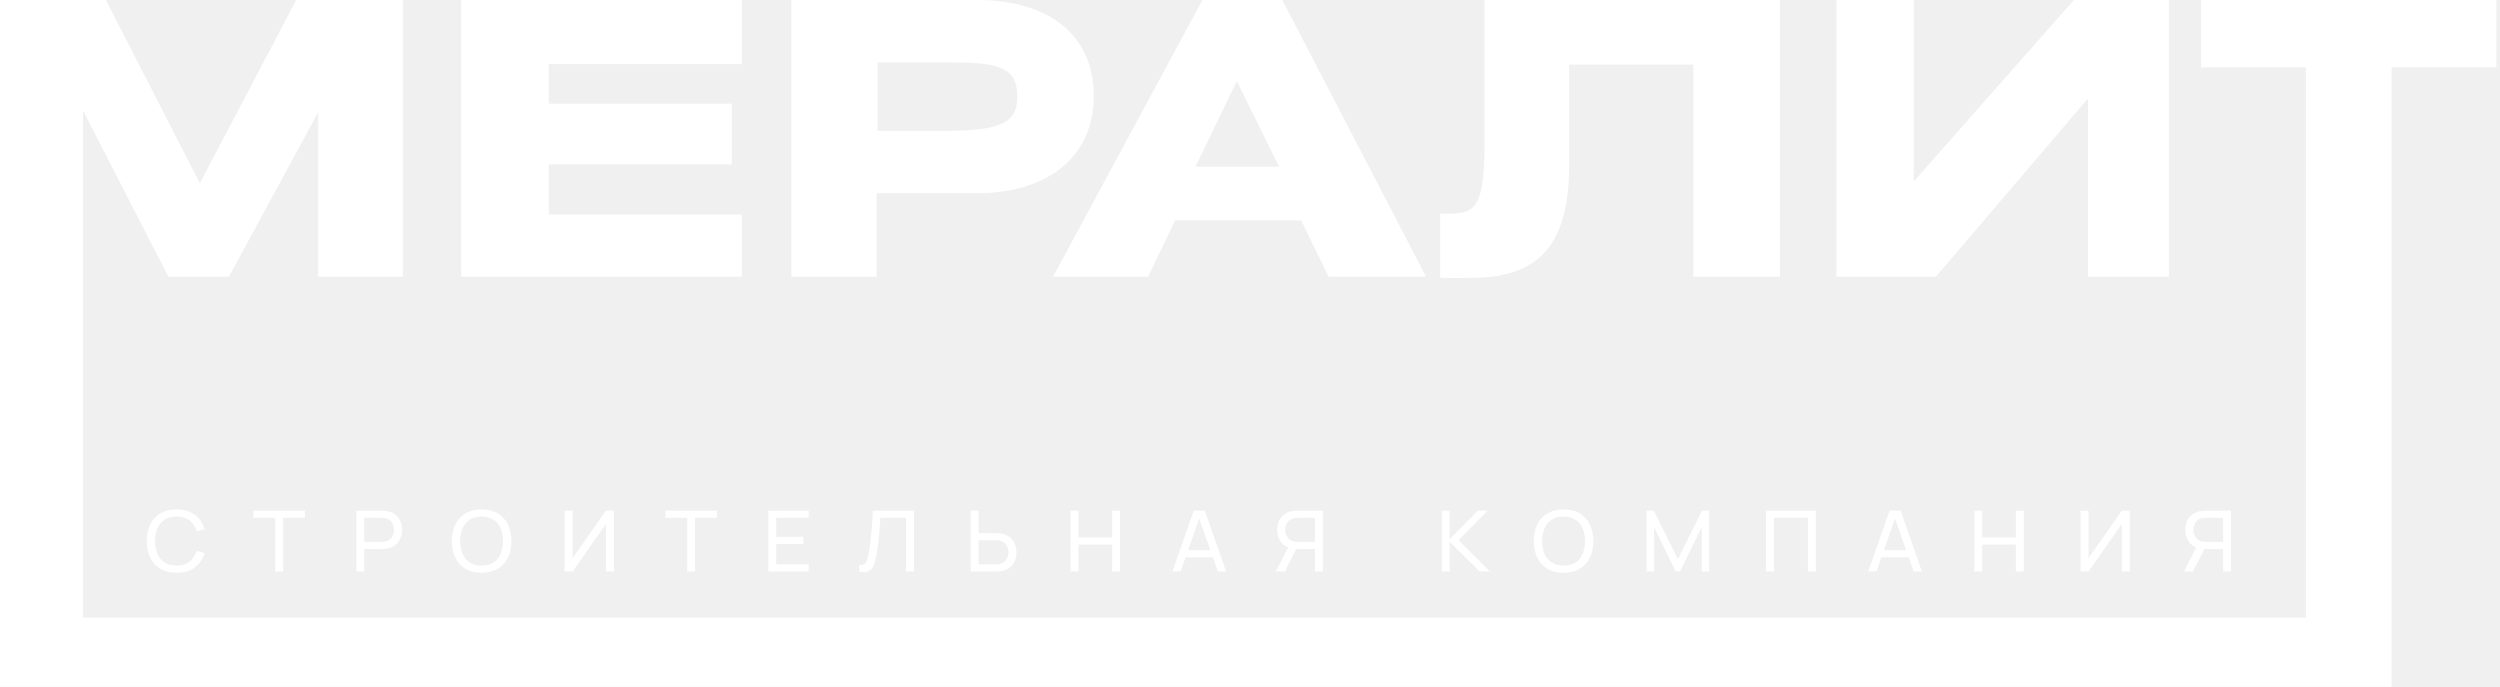
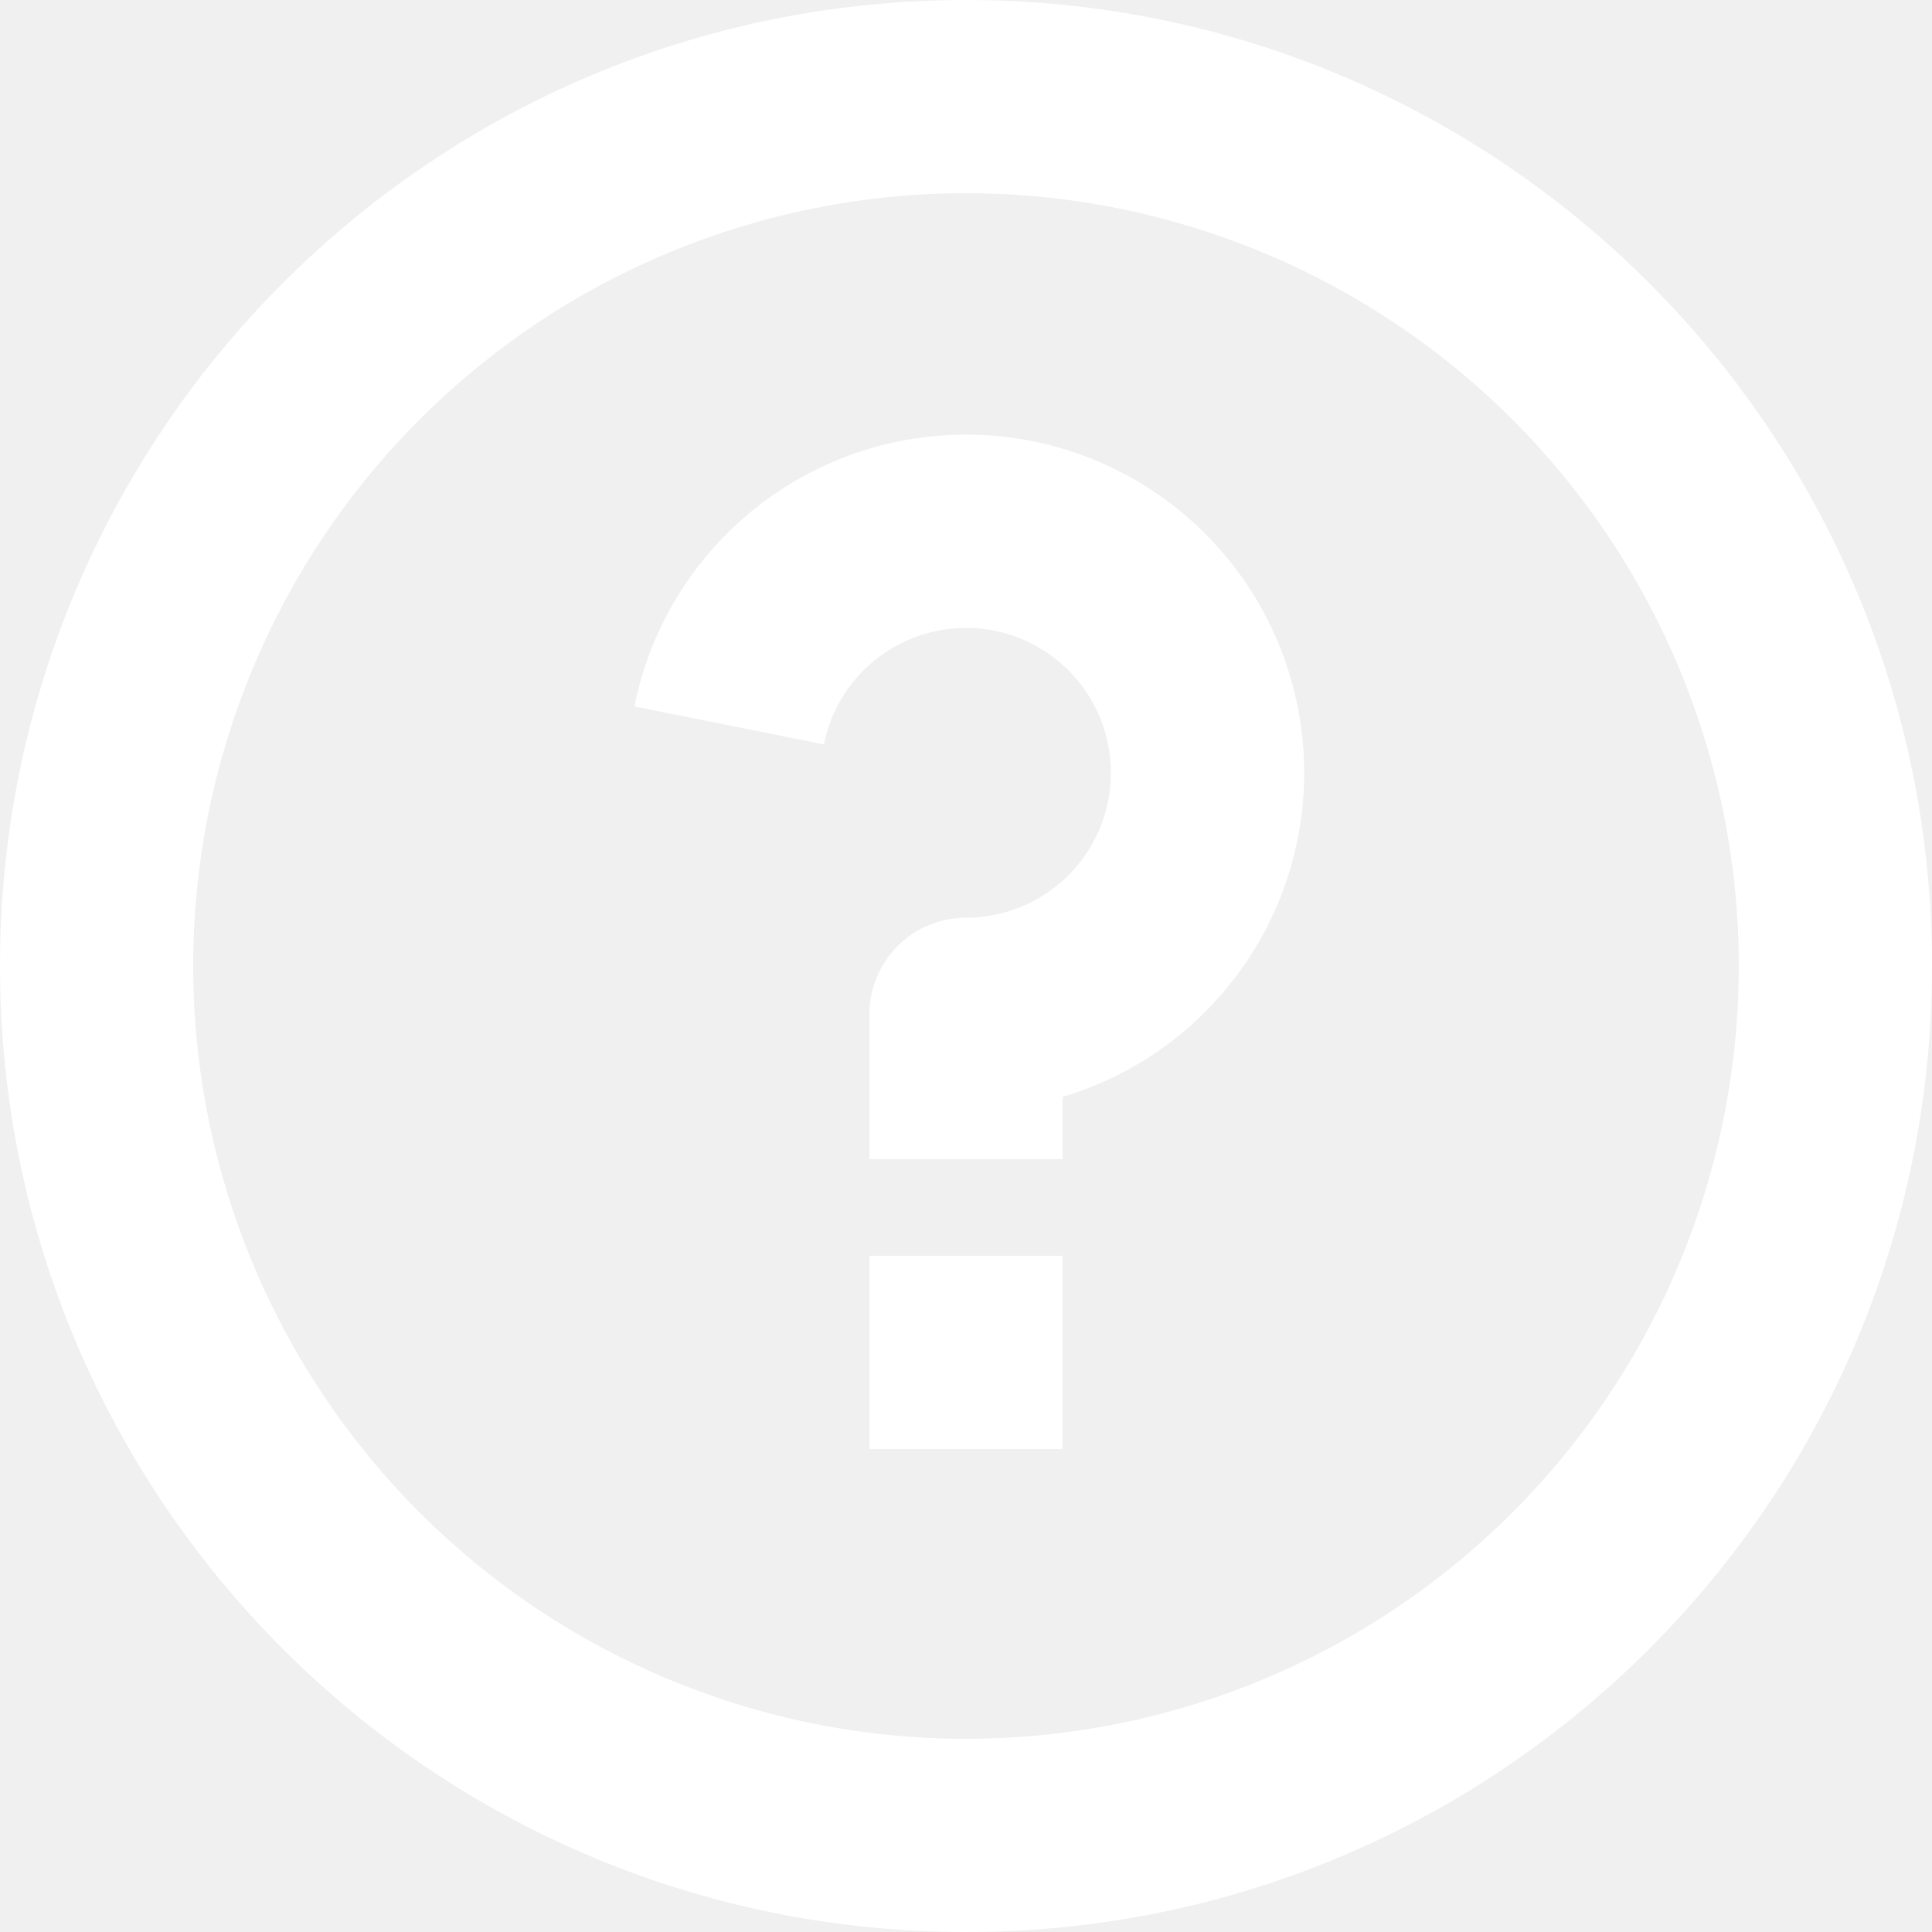
- <svg xmlns="http://www.w3.org/2000/svg" class="logo" width="182" height="50" viewBox="0 0 182 50" fill="none">
-   <g clip-path="url(#clip0_103_2397)">
-     <path d="M12.85 41.697C12.387 41.697 11.994 41.6 11.671 41.405C11.348 41.21 11.102 40.94 10.933 40.593C10.764 40.247 10.68 39.846 10.68 39.391C10.68 38.935 10.764 38.534 10.933 38.188C11.102 37.841 11.348 37.571 11.671 37.376C11.994 37.181 12.387 37.084 12.85 37.084C13.388 37.084 13.831 37.214 14.179 37.474C14.527 37.735 14.766 38.085 14.898 38.526L14.313 38.674C14.218 38.344 14.049 38.083 13.805 37.893C13.56 37.702 13.242 37.606 12.85 37.606C12.503 37.606 12.215 37.681 11.985 37.831C11.754 37.981 11.581 38.19 11.464 38.459C11.348 38.727 11.289 39.038 11.287 39.391C11.285 39.743 11.342 40.053 11.458 40.321C11.574 40.588 11.749 40.798 11.981 40.949C12.214 41.099 12.503 41.174 12.85 41.174C13.242 41.174 13.56 41.079 13.805 40.887C14.049 40.695 14.218 40.435 14.313 40.107L14.898 40.255C14.766 40.696 14.527 41.046 14.179 41.307C13.831 41.567 13.388 41.697 12.85 41.697Z" fill="white" />
-     <path d="M20.036 41.605V37.696H18.45V37.176H22.196V37.696H20.61V41.605H20.036Z" fill="white" />
-     <path d="M26.517 39.449H27.761C27.802 39.449 27.848 39.447 27.901 39.443C27.954 39.439 28.004 39.432 28.051 39.421C28.2 39.388 28.32 39.328 28.413 39.241C28.506 39.154 28.574 39.052 28.618 38.934C28.662 38.816 28.685 38.695 28.685 38.572C28.685 38.449 28.662 38.329 28.618 38.211C28.574 38.093 28.506 37.99 28.413 37.903C28.32 37.816 28.2 37.756 28.051 37.723C28.004 37.713 27.954 37.706 27.901 37.702C27.848 37.698 27.802 37.696 27.761 37.696H26.517V39.449ZM25.942 41.605V37.176H27.78C27.825 37.176 27.879 37.177 27.942 37.181C28.004 37.183 28.064 37.19 28.122 37.2C28.374 37.237 28.586 37.32 28.757 37.448C28.928 37.576 29.057 37.737 29.143 37.931C29.229 38.125 29.272 38.338 29.272 38.572C29.272 38.808 29.228 39.023 29.141 39.217C29.054 39.411 28.925 39.571 28.754 39.698C28.583 39.825 28.372 39.907 28.122 39.944C28.064 39.952 28.004 39.959 27.942 39.963C27.879 39.967 27.825 39.969 27.78 39.969H26.517V41.605H25.942Z" fill="white" />
-     <path d="M35.06 41.174C35.407 41.177 35.695 41.102 35.926 40.952C36.156 40.801 36.329 40.591 36.446 40.322C36.562 40.054 36.62 39.743 36.62 39.391C36.62 39.038 36.562 38.728 36.446 38.46C36.329 38.193 36.156 37.984 35.926 37.834C35.695 37.684 35.407 37.609 35.06 37.606C34.713 37.605 34.426 37.678 34.196 37.828C33.967 37.978 33.794 38.187 33.678 38.457C33.561 38.727 33.502 39.038 33.5 39.391C33.498 39.743 33.555 40.053 33.671 40.319C33.788 40.586 33.962 40.794 34.193 40.945C34.425 41.096 34.713 41.172 35.06 41.174ZM35.06 41.697C34.597 41.697 34.204 41.6 33.881 41.405C33.558 41.21 33.312 40.94 33.143 40.593C32.974 40.247 32.89 39.846 32.89 39.391C32.89 38.935 32.974 38.534 33.143 38.188C33.312 37.841 33.558 37.571 33.881 37.376C34.204 37.181 34.597 37.084 35.06 37.084C35.525 37.084 35.919 37.181 36.242 37.376C36.565 37.571 36.81 37.841 36.978 38.188C37.146 38.534 37.23 38.935 37.23 39.391C37.23 39.846 37.146 40.247 36.978 40.593C36.81 40.94 36.565 41.21 36.242 41.405C35.919 41.6 35.525 41.697 35.06 41.697Z" fill="white" />
-     <path d="M44.694 41.605H44.112V38.142L41.687 41.605H41.105V37.176H41.687V40.636L44.112 37.176H44.694V41.605Z" fill="white" />
-     <path d="M50.026 41.605V37.696H48.44V37.176H52.187V37.696H50.601V41.605H50.026Z" fill="white" />
-     <path d="M55.933 41.605V37.176H58.872V37.696H56.508V39.083H58.484V39.603H56.508V41.085H58.872V41.605H55.933Z" fill="white" />
-     <path d="M62.553 41.605V41.128C62.668 41.139 62.761 41.133 62.836 41.113C62.91 41.092 62.972 41.048 63.022 40.98C63.071 40.913 63.114 40.814 63.149 40.684C63.185 40.554 63.221 40.384 63.258 40.175C63.3 39.929 63.338 39.68 63.369 39.429C63.4 39.178 63.427 38.926 63.45 38.672C63.472 38.419 63.491 38.167 63.506 37.916C63.521 37.664 63.534 37.418 63.544 37.176H66.539V41.605H65.964V37.696H64.091C64.078 37.884 64.064 38.085 64.05 38.297C64.036 38.509 64.018 38.73 63.997 38.96C63.976 39.189 63.95 39.426 63.92 39.669C63.889 39.912 63.851 40.159 63.806 40.412C63.77 40.615 63.726 40.8 63.675 40.968C63.625 41.137 63.555 41.277 63.466 41.392C63.376 41.505 63.259 41.582 63.114 41.622C62.969 41.662 62.782 41.656 62.553 41.605Z" fill="white" />
-     <path d="M71.244 41.085H72.488C72.529 41.085 72.576 41.083 72.629 41.079C72.681 41.075 72.731 41.068 72.779 41.058C72.927 41.025 73.048 40.965 73.14 40.877C73.233 40.79 73.301 40.688 73.345 40.57C73.39 40.452 73.412 40.332 73.412 40.209C73.412 40.086 73.39 39.965 73.345 39.847C73.301 39.729 73.233 39.627 73.14 39.54C73.048 39.453 72.927 39.393 72.779 39.36C72.731 39.349 72.681 39.342 72.629 39.338C72.576 39.334 72.529 39.332 72.488 39.332H71.244V41.085ZM70.67 41.605V37.176H71.244V38.812H72.507C72.552 38.812 72.606 38.814 72.669 38.817C72.731 38.82 72.792 38.826 72.85 38.837C73.1 38.874 73.31 38.956 73.481 39.083C73.652 39.21 73.781 39.37 73.869 39.564C73.956 39.758 73.999 39.973 73.999 40.209C73.999 40.443 73.956 40.656 73.871 40.85C73.784 41.044 73.656 41.205 73.484 41.333C73.313 41.461 73.102 41.543 72.85 41.58C72.792 41.589 72.731 41.595 72.669 41.599C72.606 41.603 72.552 41.605 72.507 41.605H70.67Z" fill="white" />
-     <path d="M77.939 41.605V37.176H78.514V39.129H80.962V37.176H81.537V41.605H80.962V39.649H78.514V41.605H77.939Z" fill="white" />
-     <path d="M86.098 40.568V40.055H88.513V40.568H86.098ZM85.349 41.605L86.905 37.176H87.706L89.263 41.605H88.665L87.209 37.496H87.389L85.946 41.605H85.349Z" fill="white" />
-     <path d="M95.731 39.449V37.696H94.488C94.449 37.696 94.403 37.698 94.35 37.702C94.298 37.706 94.247 37.713 94.197 37.723C94.049 37.756 93.928 37.816 93.835 37.903C93.743 37.99 93.675 38.093 93.63 38.211C93.586 38.329 93.564 38.449 93.564 38.572C93.564 38.695 93.586 38.816 93.63 38.934C93.675 39.052 93.743 39.154 93.835 39.241C93.928 39.328 94.049 39.388 94.197 39.421C94.247 39.432 94.298 39.439 94.35 39.443C94.403 39.447 94.449 39.449 94.488 39.449H95.731ZM96.306 41.605H95.731V39.969H94.3L94.081 39.935C93.719 39.871 93.445 39.715 93.257 39.464C93.07 39.214 92.976 38.917 92.976 38.572C92.976 38.338 93.02 38.125 93.107 37.931C93.194 37.737 93.323 37.576 93.493 37.448C93.663 37.32 93.874 37.237 94.126 37.2C94.186 37.19 94.247 37.183 94.308 37.181C94.37 37.177 94.423 37.176 94.468 37.176H96.306V41.605ZM93.538 41.605H92.879L93.887 39.637L94.455 39.803L93.538 41.605Z" fill="white" />
-     <path d="M104.961 41.605V37.176H105.536V39.255L107.571 37.176H108.294L106.182 39.326L108.459 41.605H107.716L105.536 39.44V41.605H104.961Z" fill="white" />
-     <path d="M113.827 41.174C114.173 41.177 114.462 41.102 114.692 40.952C114.923 40.801 115.096 40.591 115.213 40.322C115.329 40.054 115.387 39.743 115.387 39.391C115.387 39.038 115.329 38.728 115.213 38.46C115.096 38.193 114.923 37.984 114.692 37.834C114.462 37.684 114.173 37.609 113.827 37.606C113.48 37.605 113.192 37.678 112.963 37.828C112.734 37.978 112.561 38.187 112.445 38.457C112.328 38.727 112.269 39.038 112.267 39.391C112.265 39.743 112.322 40.053 112.438 40.319C112.554 40.586 112.728 40.794 112.96 40.945C113.191 41.096 113.48 41.172 113.827 41.174ZM113.827 41.697C113.364 41.697 112.971 41.6 112.648 41.405C112.325 41.21 112.079 40.94 111.91 40.593C111.741 40.247 111.657 39.846 111.657 39.391C111.657 38.935 111.741 38.534 111.91 38.188C112.079 37.841 112.325 37.571 112.648 37.376C112.971 37.181 113.364 37.084 113.827 37.084C114.292 37.084 114.686 37.181 115.009 37.376C115.332 37.571 115.577 37.841 115.745 38.188C115.913 38.534 115.997 38.935 115.997 39.391C115.997 39.846 115.913 40.247 115.745 40.593C115.577 40.94 115.332 41.21 115.009 41.405C114.686 41.6 114.292 41.697 113.827 41.697Z" fill="white" />
-     <path d="M119.873 41.605V37.176H120.396L122.153 40.704L123.901 37.176H124.43V41.602H123.884V38.378L122.305 41.605H121.998L120.419 38.378V41.605H119.873Z" fill="white" />
-     <path d="M128.564 41.605V37.176H132.194V41.605H131.619V37.696H129.139V41.605H128.564Z" fill="white" />
-     <path d="M136.754 40.568V40.055H139.17V40.568H136.754ZM136.005 41.605L137.562 37.176H138.362L139.919 41.605H139.321L137.865 37.496H138.046L136.602 41.605H136.005Z" fill="white" />
-     <path d="M143.73 41.605V37.176H144.305V39.129H146.753V37.176H147.328V41.605H146.753V39.649H144.305V41.605H143.73Z" fill="white" />
-     <path d="M155.05 41.605H154.469V38.142L152.043 41.605H151.462V37.176H152.043V40.636L154.469 37.176H155.05V41.605Z" fill="white" />
-     <path d="M161.842 39.449V37.696H160.599C160.56 37.696 160.514 37.698 160.462 37.702C160.409 37.706 160.358 37.713 160.308 37.723C160.159 37.756 160.039 37.816 159.947 37.903C159.854 37.99 159.785 38.093 159.741 38.211C159.697 38.329 159.675 38.449 159.675 38.572C159.675 38.695 159.697 38.816 159.741 38.934C159.785 39.052 159.854 39.154 159.947 39.241C160.039 39.328 160.159 39.388 160.308 39.421C160.358 39.432 160.409 39.439 160.462 39.443C160.514 39.447 160.56 39.449 160.599 39.449H161.842ZM162.417 41.605H161.842V39.969H160.411L160.192 39.935C159.83 39.871 159.556 39.715 159.368 39.464C159.181 39.214 159.087 38.917 159.087 38.572C159.087 38.338 159.131 38.125 159.218 37.931C159.305 37.737 159.434 37.576 159.604 37.448C159.774 37.32 159.985 37.237 160.237 37.2C160.297 37.19 160.358 37.183 160.419 37.181C160.481 37.177 160.534 37.176 160.579 37.176H162.417V41.605ZM159.649 41.605H158.991L159.998 39.637L160.566 39.803L159.649 41.605Z" fill="white" />
-     <path d="M54.008 15.62H39.952V11.962H53.277V7.548H39.952V4.663H54.008V-1.90735e-05H33.574V20.14H54.008V15.62Z" fill="white" />
-     <path d="M63.893 4.547H69.393C73.057 4.547 74.06 5.087 74.06 7.063C74.06 8.923 72.829 9.52 68.993 9.52H63.893V4.547ZM63.815 14.066H71.096C76.358 14.066 79.628 11.351 79.628 6.98C79.628 2.61 76.438 -1.90735e-05 71.096 -1.90735e-05H57.614V20.14H63.815V14.066Z" fill="white" />
-     <path d="M90.042 5.905L93.115 12.132H87.032L90.042 5.905ZM83.582 20.14L85.555 16.038H94.721L96.725 20.14H103.814L93.349 -1.90735e-05H87.537L76.663 20.14H83.582Z" fill="white" />
-     <path d="M152.012 7.159V20.14H157.894V-1.90735e-05H150.978L139.327 13.205V-1.90735e-05H133.694V20.14H140.936L152.012 7.159Z" fill="white" />
-     <path d="M160.241 3.8147e-06V4.904H167.872V44.964H6.043V8.048L12.259 20.14H16.668L23.163 8.171V20.14H29.329V3.8147e-06H21.564L14.548 13.339L7.707 3.8147e-06H0V50H2.893H6.043H167.872H171.968H174.108V4.904H181.739V3.8147e-06H160.241Z" fill="white" />
-     <path d="M107.129 20.224C112.053 20.224 114.234 17.814 114.234 11.988V4.703H123.279V20.14H129.586V-1.90735e-06H108.069V10.496C108.069 15.143 107.377 15.557 105.399 15.557C105.327 15.557 105.27 15.553 104.847 15.551V20.214C105.782 20.265 106.421 20.224 107.129 20.224Z" fill="white" />
-   </g>
-   <defs>
-     <clipPath id="clip0_103_2397">
-       <rect width="181.738" height="50" fill="white" />
-     </clipPath>
-   </defs>
+ <svg xmlns="http://www.w3.org/2000/svg">
+   <symbol id="meralit-logo" width="182" height="50" viewBox="0 0 182 50" fill="none">
+     <g clip-path="url(#clip0_103_2397)">
+       <path d="M12.85 41.697C12.387 41.697 11.994 41.6 11.671 41.405C11.348 41.21 11.102 40.94 10.933 40.593C10.764 40.247 10.68 39.846 10.68 39.391C10.68 38.935 10.764 38.534 10.933 38.188C11.102 37.841 11.348 37.571 11.671 37.376C11.994 37.181 12.387 37.084 12.85 37.084C13.388 37.084 13.831 37.214 14.179 37.474C14.527 37.735 14.766 38.085 14.898 38.526L14.313 38.674C14.218 38.344 14.049 38.083 13.805 37.893C13.56 37.702 13.242 37.606 12.85 37.606C12.503 37.606 12.215 37.681 11.985 37.831C11.754 37.981 11.581 38.19 11.464 38.459C11.348 38.727 11.289 39.038 11.287 39.391C11.285 39.743 11.342 40.053 11.458 40.321C11.574 40.588 11.749 40.798 11.981 40.949C12.214 41.099 12.503 41.174 12.85 41.174C13.242 41.174 13.56 41.079 13.805 40.887C14.049 40.695 14.218 40.435 14.313 40.107L14.898 40.255C14.766 40.696 14.527 41.046 14.179 41.307C13.831 41.567 13.388 41.697 12.85 41.697Z" fill="white" />
+       <path d="M20.036 41.605V37.696H18.45V37.176H22.196V37.696H20.61V41.605H20.036Z" fill="white" />
+       <path d="M26.517 39.449H27.761C27.802 39.449 27.848 39.447 27.901 39.443C27.954 39.439 28.004 39.432 28.051 39.421C28.2 39.388 28.32 39.328 28.413 39.241C28.506 39.154 28.574 39.052 28.618 38.934C28.662 38.816 28.685 38.695 28.685 38.572C28.685 38.449 28.662 38.329 28.618 38.211C28.574 38.093 28.506 37.99 28.413 37.903C28.32 37.816 28.2 37.756 28.051 37.723C28.004 37.713 27.954 37.706 27.901 37.702C27.848 37.698 27.802 37.696 27.761 37.696H26.517V39.449ZM25.942 41.605V37.176H27.78C27.825 37.176 27.879 37.177 27.942 37.181C28.004 37.183 28.064 37.19 28.122 37.2C28.374 37.237 28.586 37.32 28.757 37.448C28.928 37.576 29.057 37.737 29.143 37.931C29.229 38.125 29.272 38.338 29.272 38.572C29.272 38.808 29.228 39.023 29.141 39.217C29.054 39.411 28.925 39.571 28.754 39.698C28.583 39.825 28.372 39.907 28.122 39.944C28.064 39.952 28.004 39.959 27.942 39.963C27.879 39.967 27.825 39.969 27.78 39.969H26.517V41.605H25.942Z" fill="white" />
+       <path d="M35.06 41.174C35.407 41.177 35.695 41.102 35.926 40.952C36.156 40.801 36.329 40.591 36.446 40.322C36.562 40.054 36.62 39.743 36.62 39.391C36.62 39.038 36.562 38.728 36.446 38.46C36.329 38.193 36.156 37.984 35.926 37.834C35.695 37.684 35.407 37.609 35.06 37.606C34.713 37.605 34.426 37.678 34.196 37.828C33.967 37.978 33.794 38.187 33.678 38.457C33.561 38.727 33.502 39.038 33.5 39.391C33.498 39.743 33.555 40.053 33.671 40.319C33.788 40.586 33.962 40.794 34.193 40.945C34.425 41.096 34.713 41.172 35.06 41.174ZM35.06 41.697C34.597 41.697 34.204 41.6 33.881 41.405C33.558 41.21 33.312 40.94 33.143 40.593C32.974 40.247 32.89 39.846 32.89 39.391C32.89 38.935 32.974 38.534 33.143 38.188C33.312 37.841 33.558 37.571 33.881 37.376C34.204 37.181 34.597 37.084 35.06 37.084C35.525 37.084 35.919 37.181 36.242 37.376C36.565 37.571 36.81 37.841 36.978 38.188C37.146 38.534 37.23 38.935 37.23 39.391C37.23 39.846 37.146 40.247 36.978 40.593C36.81 40.94 36.565 41.21 36.242 41.405C35.919 41.6 35.525 41.697 35.06 41.697Z" fill="white" />
+       <path d="M44.694 41.605H44.112V38.142L41.687 41.605H41.105V37.176H41.687V40.636L44.112 37.176H44.694V41.605Z" fill="white" />
+       <path d="M50.026 41.605V37.696H48.44V37.176H52.187V37.696H50.601V41.605H50.026Z" fill="white" />
+       <path d="M55.933 41.605V37.176H58.872V37.696H56.508V39.083H58.484V39.603H56.508V41.085H58.872V41.605H55.933Z" fill="white" />
+       <path d="M62.553 41.605V41.128C62.668 41.139 62.761 41.133 62.836 41.113C62.91 41.092 62.972 41.048 63.022 40.98C63.071 40.913 63.114 40.814 63.149 40.684C63.185 40.554 63.221 40.384 63.258 40.175C63.3 39.929 63.338 39.68 63.369 39.429C63.4 39.178 63.427 38.926 63.45 38.672C63.472 38.419 63.491 38.167 63.506 37.916C63.521 37.664 63.534 37.418 63.544 37.176H66.539V41.605H65.964V37.696H64.091C64.078 37.884 64.064 38.085 64.05 38.297C64.036 38.509 64.018 38.73 63.997 38.96C63.976 39.189 63.95 39.426 63.92 39.669C63.889 39.912 63.851 40.159 63.806 40.412C63.77 40.615 63.726 40.8 63.675 40.968C63.625 41.137 63.555 41.277 63.466 41.392C63.376 41.505 63.259 41.582 63.114 41.622C62.969 41.662 62.782 41.656 62.553 41.605Z" fill="white" />
+       <path d="M71.244 41.085H72.488C72.529 41.085 72.576 41.083 72.629 41.079C72.681 41.075 72.731 41.068 72.779 41.058C72.927 41.025 73.048 40.965 73.14 40.877C73.233 40.79 73.301 40.688 73.345 40.57C73.39 40.452 73.412 40.332 73.412 40.209C73.412 40.086 73.39 39.965 73.345 39.847C73.301 39.729 73.233 39.627 73.14 39.54C73.048 39.453 72.927 39.393 72.779 39.36C72.731 39.349 72.681 39.342 72.629 39.338C72.576 39.334 72.529 39.332 72.488 39.332H71.244V41.085ZM70.67 41.605V37.176H71.244V38.812H72.507C72.552 38.812 72.606 38.814 72.669 38.817C72.731 38.82 72.792 38.826 72.85 38.837C73.1 38.874 73.31 38.956 73.481 39.083C73.652 39.21 73.781 39.37 73.869 39.564C73.956 39.758 73.999 39.973 73.999 40.209C73.999 40.443 73.956 40.656 73.871 40.85C73.784 41.044 73.656 41.205 73.484 41.333C73.313 41.461 73.102 41.543 72.85 41.58C72.792 41.589 72.731 41.595 72.669 41.599C72.606 41.603 72.552 41.605 72.507 41.605H70.67Z" fill="white" />
+       <path d="M77.939 41.605V37.176H78.514V39.129H80.962V37.176H81.537V41.605H80.962V39.649H78.514V41.605H77.939Z" fill="white" />
+       <path d="M86.098 40.568V40.055H88.513V40.568H86.098ZM85.349 41.605L86.905 37.176H87.706L89.263 41.605H88.665L87.209 37.496H87.389L85.946 41.605H85.349Z" fill="white" />
+       <path d="M95.731 39.449V37.696H94.488C94.449 37.696 94.403 37.698 94.35 37.702C94.298 37.706 94.247 37.713 94.197 37.723C94.049 37.756 93.928 37.816 93.835 37.903C93.743 37.99 93.675 38.093 93.63 38.211C93.586 38.329 93.564 38.449 93.564 38.572C93.564 38.695 93.586 38.816 93.63 38.934C93.675 39.052 93.743 39.154 93.835 39.241C93.928 39.328 94.049 39.388 94.197 39.421C94.247 39.432 94.298 39.439 94.35 39.443C94.403 39.447 94.449 39.449 94.488 39.449H95.731ZM96.306 41.605H95.731V39.969H94.3L94.081 39.935C93.719 39.871 93.445 39.715 93.257 39.464C93.07 39.214 92.976 38.917 92.976 38.572C92.976 38.338 93.02 38.125 93.107 37.931C93.194 37.737 93.323 37.576 93.493 37.448C93.663 37.32 93.874 37.237 94.126 37.2C94.186 37.19 94.247 37.183 94.308 37.181C94.37 37.177 94.423 37.176 94.468 37.176H96.306V41.605ZM93.538 41.605H92.879L93.887 39.637L94.455 39.803L93.538 41.605Z" fill="white" />
+       <path d="M104.961 41.605V37.176H105.536V39.255L107.571 37.176H108.294L106.182 39.326L108.459 41.605H107.716L105.536 39.44V41.605H104.961Z" fill="white" />
+       <path d="M113.827 41.174C114.173 41.177 114.462 41.102 114.692 40.952C114.923 40.801 115.096 40.591 115.213 40.322C115.329 40.054 115.387 39.743 115.387 39.391C115.387 39.038 115.329 38.728 115.213 38.46C115.096 38.193 114.923 37.984 114.692 37.834C114.462 37.684 114.173 37.609 113.827 37.606C113.48 37.605 113.192 37.678 112.963 37.828C112.734 37.978 112.561 38.187 112.445 38.457C112.328 38.727 112.269 39.038 112.267 39.391C112.265 39.743 112.322 40.053 112.438 40.319C112.554 40.586 112.728 40.794 112.96 40.945C113.191 41.096 113.48 41.172 113.827 41.174ZM113.827 41.697C113.364 41.697 112.971 41.6 112.648 41.405C112.325 41.21 112.079 40.94 111.91 40.593C111.741 40.247 111.657 39.846 111.657 39.391C111.657 38.935 111.741 38.534 111.91 38.188C112.079 37.841 112.325 37.571 112.648 37.376C112.971 37.181 113.364 37.084 113.827 37.084C114.292 37.084 114.686 37.181 115.009 37.376C115.332 37.571 115.577 37.841 115.745 38.188C115.913 38.534 115.997 38.935 115.997 39.391C115.997 39.846 115.913 40.247 115.745 40.593C115.577 40.94 115.332 41.21 115.009 41.405C114.686 41.6 114.292 41.697 113.827 41.697Z" fill="white" />
+       <path d="M119.873 41.605V37.176H120.396L122.153 40.704L123.901 37.176H124.43V41.602H123.884V38.378L122.305 41.605H121.998L120.419 38.378V41.605H119.873Z" fill="white" />
+       <path d="M128.564 41.605V37.176H132.194V41.605H131.619V37.696H129.139V41.605H128.564Z" fill="white" />
+       <path d="M136.754 40.568V40.055H139.17V40.568H136.754ZM136.005 41.605L137.562 37.176H138.362L139.919 41.605H139.321L137.865 37.496H138.046L136.602 41.605H136.005Z" fill="white" />
+       <path d="M143.73 41.605V37.176H144.305V39.129H146.753V37.176H147.328V41.605H146.753V39.649H144.305V41.605H143.73Z" fill="white" />
+       <path d="M155.05 41.605H154.469V38.142L152.043 41.605H151.462V37.176H152.043V40.636L154.469 37.176H155.05V41.605Z" fill="white" />
+       <path d="M161.842 39.449V37.696H160.599C160.56 37.696 160.514 37.698 160.462 37.702C160.409 37.706 160.358 37.713 160.308 37.723C160.159 37.756 160.039 37.816 159.947 37.903C159.854 37.99 159.785 38.093 159.741 38.211C159.697 38.329 159.675 38.449 159.675 38.572C159.675 38.695 159.697 38.816 159.741 38.934C159.785 39.052 159.854 39.154 159.947 39.241C160.039 39.328 160.159 39.388 160.308 39.421C160.358 39.432 160.409 39.439 160.462 39.443C160.514 39.447 160.56 39.449 160.599 39.449H161.842ZM162.417 41.605H161.842V39.969H160.411L160.192 39.935C159.83 39.871 159.556 39.715 159.368 39.464C159.181 39.214 159.087 38.917 159.087 38.572C159.087 38.338 159.131 38.125 159.218 37.931C159.305 37.737 159.434 37.576 159.604 37.448C159.774 37.32 159.985 37.237 160.237 37.2C160.297 37.19 160.358 37.183 160.419 37.181C160.481 37.177 160.534 37.176 160.579 37.176H162.417V41.605ZM159.649 41.605H158.991L159.998 39.637L160.566 39.803L159.649 41.605Z" fill="white" />
+       <path d="M54.008 15.62H39.952V11.962H53.277V7.548H39.952V4.663H54.008V-1.90735e-05H33.574V20.14H54.008V15.62Z" fill="white" />
+       <path d="M63.893 4.547H69.393C73.057 4.547 74.06 5.087 74.06 7.063C74.06 8.923 72.829 9.52 68.993 9.52H63.893V4.547ZM63.815 14.066H71.096C76.358 14.066 79.628 11.351 79.628 6.98C79.628 2.61 76.438 -1.90735e-05 71.096 -1.90735e-05H57.614V20.14H63.815V14.066Z" fill="white" />
+       <path d="M90.042 5.905L93.115 12.132H87.032L90.042 5.905ZM83.582 20.14L85.555 16.038H94.721L96.725 20.14H103.814L93.349 -1.90735e-05H87.537L76.663 20.14H83.582Z" fill="white" />
+       <path d="M152.012 7.159V20.14H157.894V-1.90735e-05H150.978L139.327 13.205V-1.90735e-05H133.694V20.14H140.936L152.012 7.159Z" fill="white" />
+       <path d="M160.241 3.8147e-06V4.904H167.872V44.964H6.043V8.048L12.259 20.14H16.668L23.163 8.171V20.14H29.329V3.8147e-06H21.564L14.548 13.339L7.707 3.8147e-06H0V50H2.893H6.043H167.872H171.968H174.108V4.904H181.739V3.8147e-06H160.241Z" fill="white" />
+       <path d="M107.129 20.224C112.053 20.224 114.234 17.814 114.234 11.988V4.703H123.279V20.14H129.586V-1.90735e-06H108.069V10.496C108.069 15.143 107.377 15.557 105.399 15.557C105.327 15.557 105.27 15.553 104.847 15.551V20.214C105.782 20.265 106.421 20.224 107.129 20.224Z" fill="white" />
+     </g>
+     <defs>
+       <clipPath id="clip0_103_2397">
+         <rect width="181.738" height="50" fill="white" />
+       </clipPath>
+     </defs>
+   </symbol>
+   <symbol id="burger-menu" width="50" height="50" viewBox="0 0 50 50" fill="none">
+     <path d="M0 7.5H50V12.5H0V7.5ZM0 22.5H50V27.5H0V22.5ZM0 37.5H50V42.5H0V37.5Z" fill="white" />
+   </symbol>
+   <svg id="Faq" width="50" height="50" viewBox="0 0 50 50" fill="none">
+     <path d="M25 50C11.193 50 0 38.807 0 25C0 11.193 11.193 0 25 0C38.807 0 50 11.193 50 25C50 38.807 38.807 50 25 50ZM25 45C30.304 45 35.391 42.893 39.142 39.142C42.893 35.391 45 30.304 45 25C45 19.696 42.893 14.609 39.142 10.858C35.391 7.107 30.304 5 25 5C19.696 5 14.609 7.107 10.858 10.858C7.107 14.609 5 19.696 5 25C5 30.304 7.107 35.391 10.858 39.142C14.609 42.893 19.696 45 25 45ZM22.5 32.5H27.5V37.5H22.5V32.5ZM27.5 28.387V30H22.5V26.25C22.5 25.587 22.763 24.951 23.232 24.482C23.701 24.013 24.337 23.75 25 23.75C25.71 23.75 26.406 23.548 27.006 23.168C27.606 22.788 28.086 22.246 28.389 21.604C28.693 20.962 28.808 20.247 28.722 19.542C28.635 18.837 28.35 18.172 27.9 17.622C27.449 17.073 26.852 16.663 26.178 16.44C25.504 16.217 24.78 16.19 24.091 16.362C23.402 16.534 22.776 16.898 22.286 17.412C21.796 17.926 21.462 18.569 21.323 19.265L16.418 18.282C16.722 16.763 17.424 15.351 18.452 14.191C19.481 13.032 20.799 12.166 22.271 11.683C23.744 11.2 25.319 11.117 26.834 11.441C28.35 11.766 29.752 12.488 30.897 13.532C32.042 14.576 32.89 15.906 33.353 17.385C33.816 18.864 33.878 20.44 33.532 21.951C33.187 23.462 32.446 24.854 31.386 25.985C30.326 27.116 28.985 27.945 27.5 28.387Z" fill="white" />
+   </svg>
</svg>
